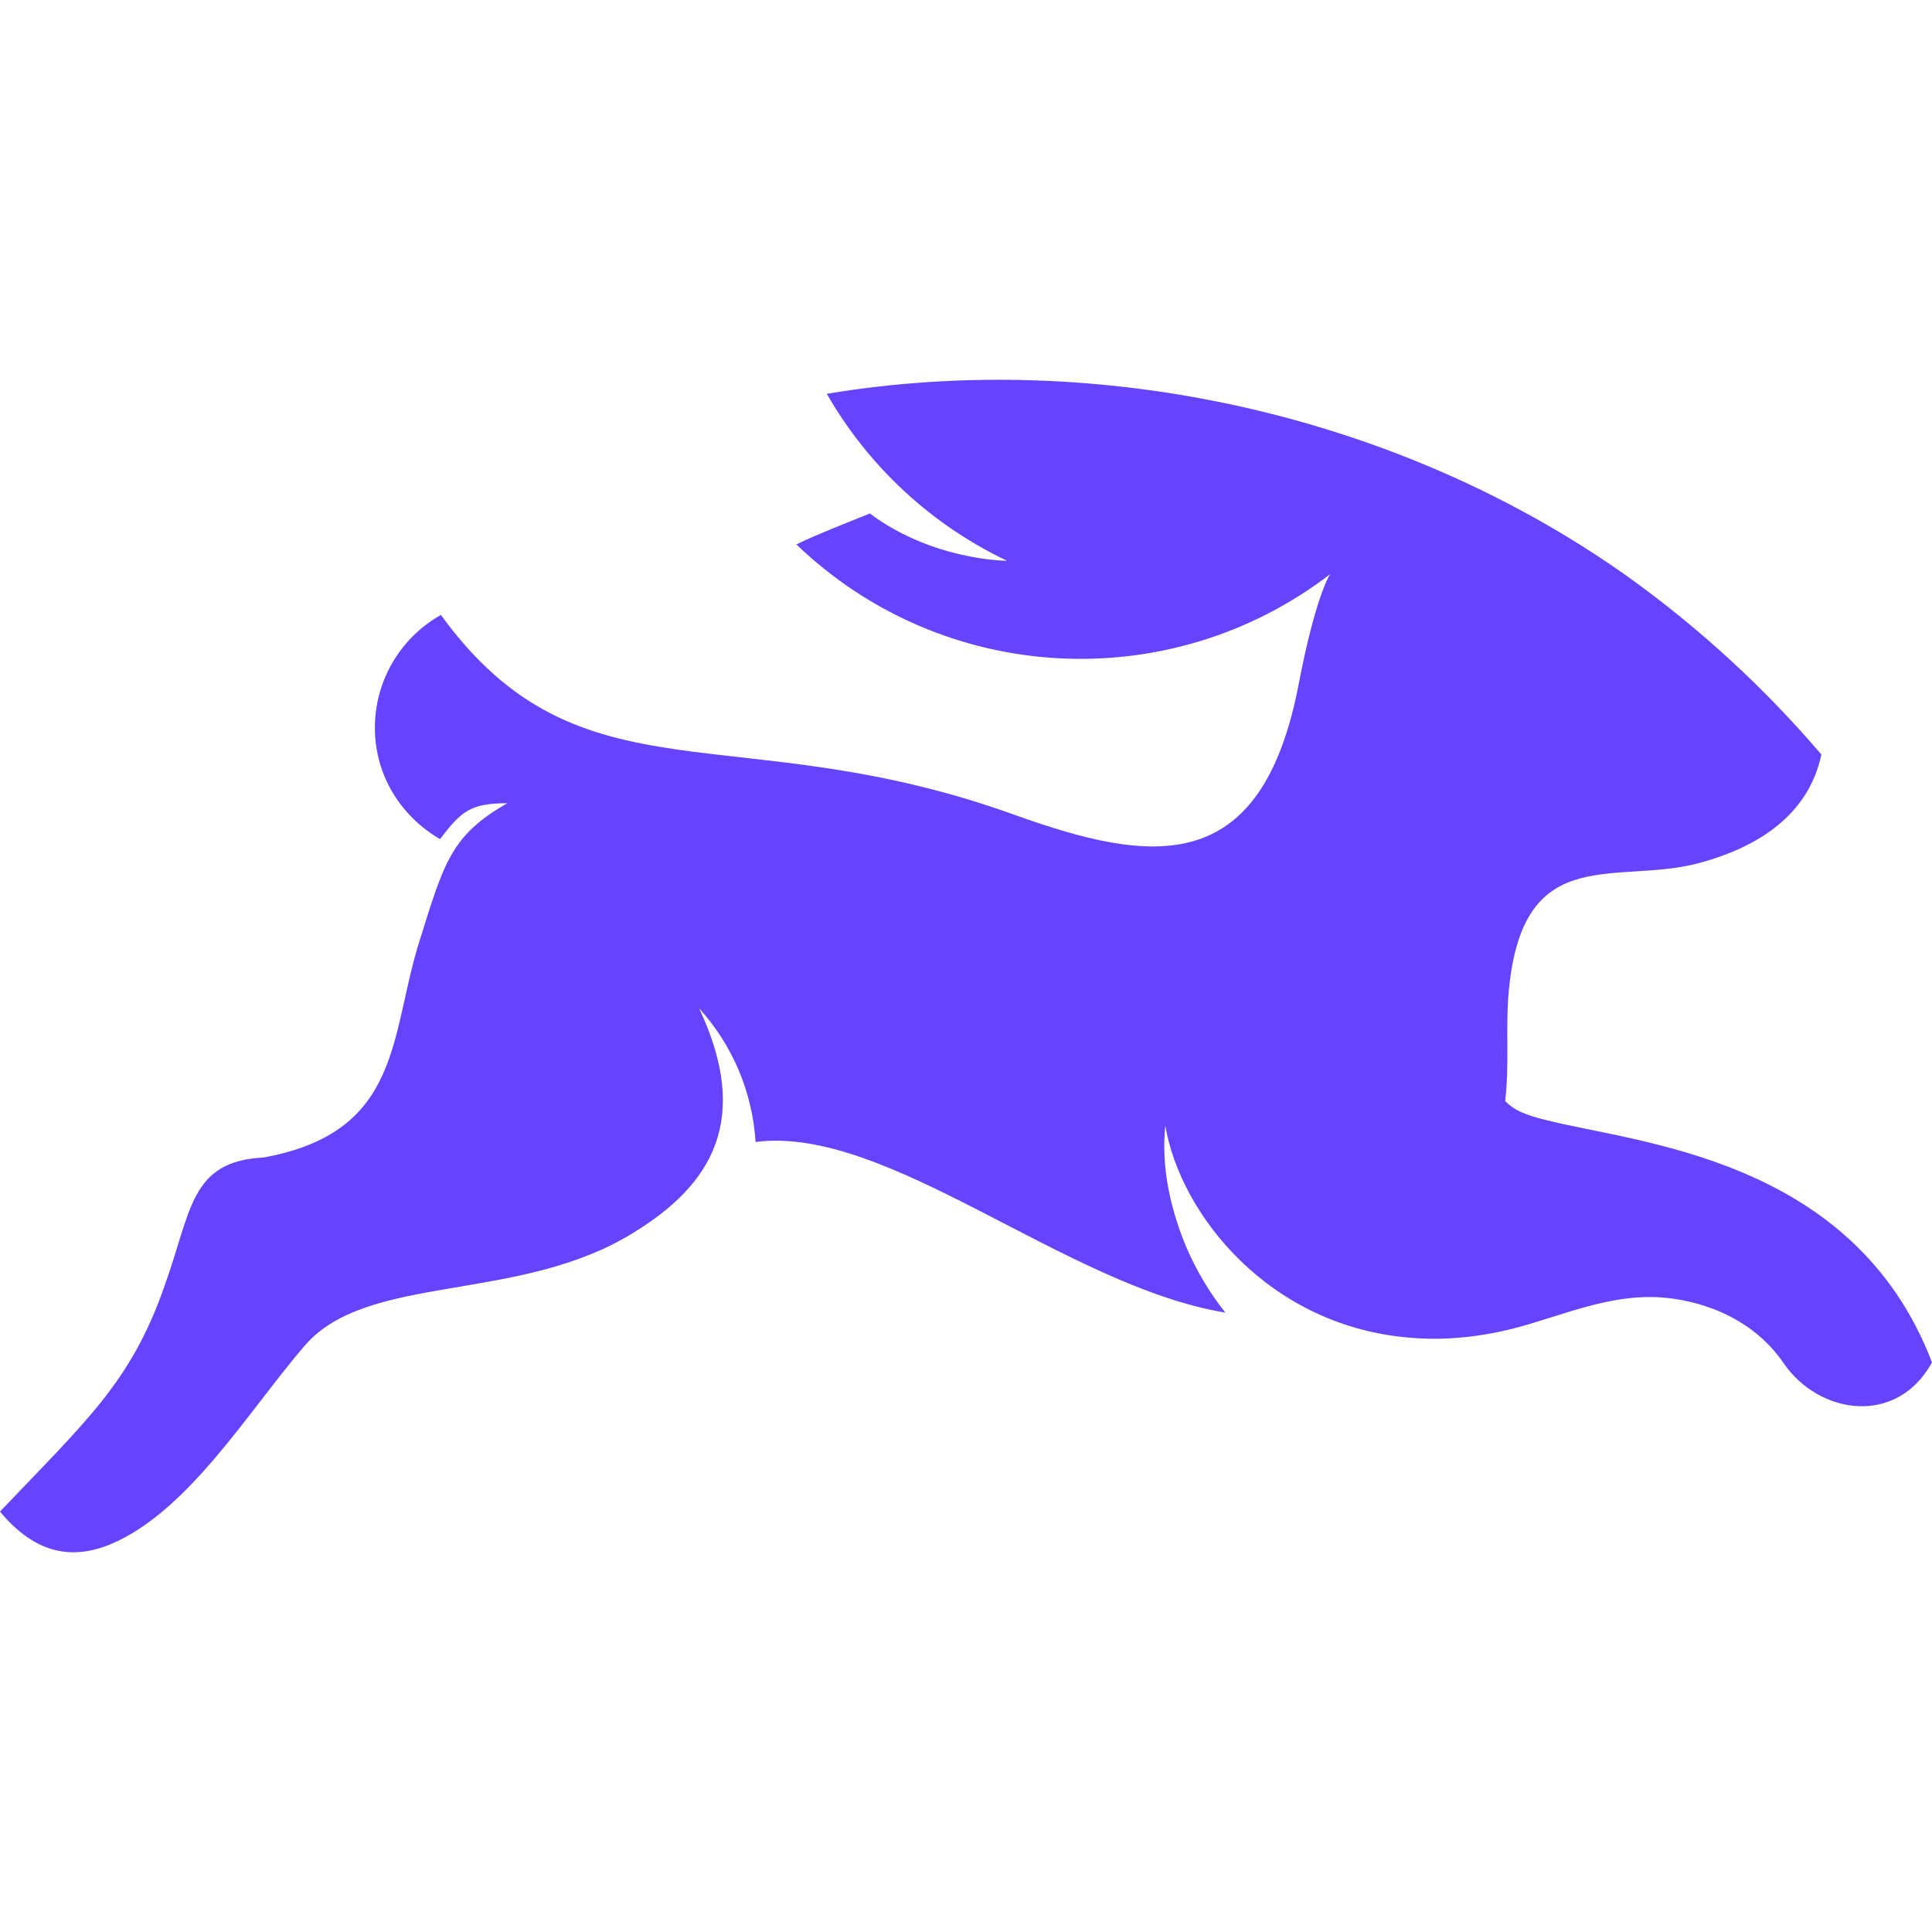
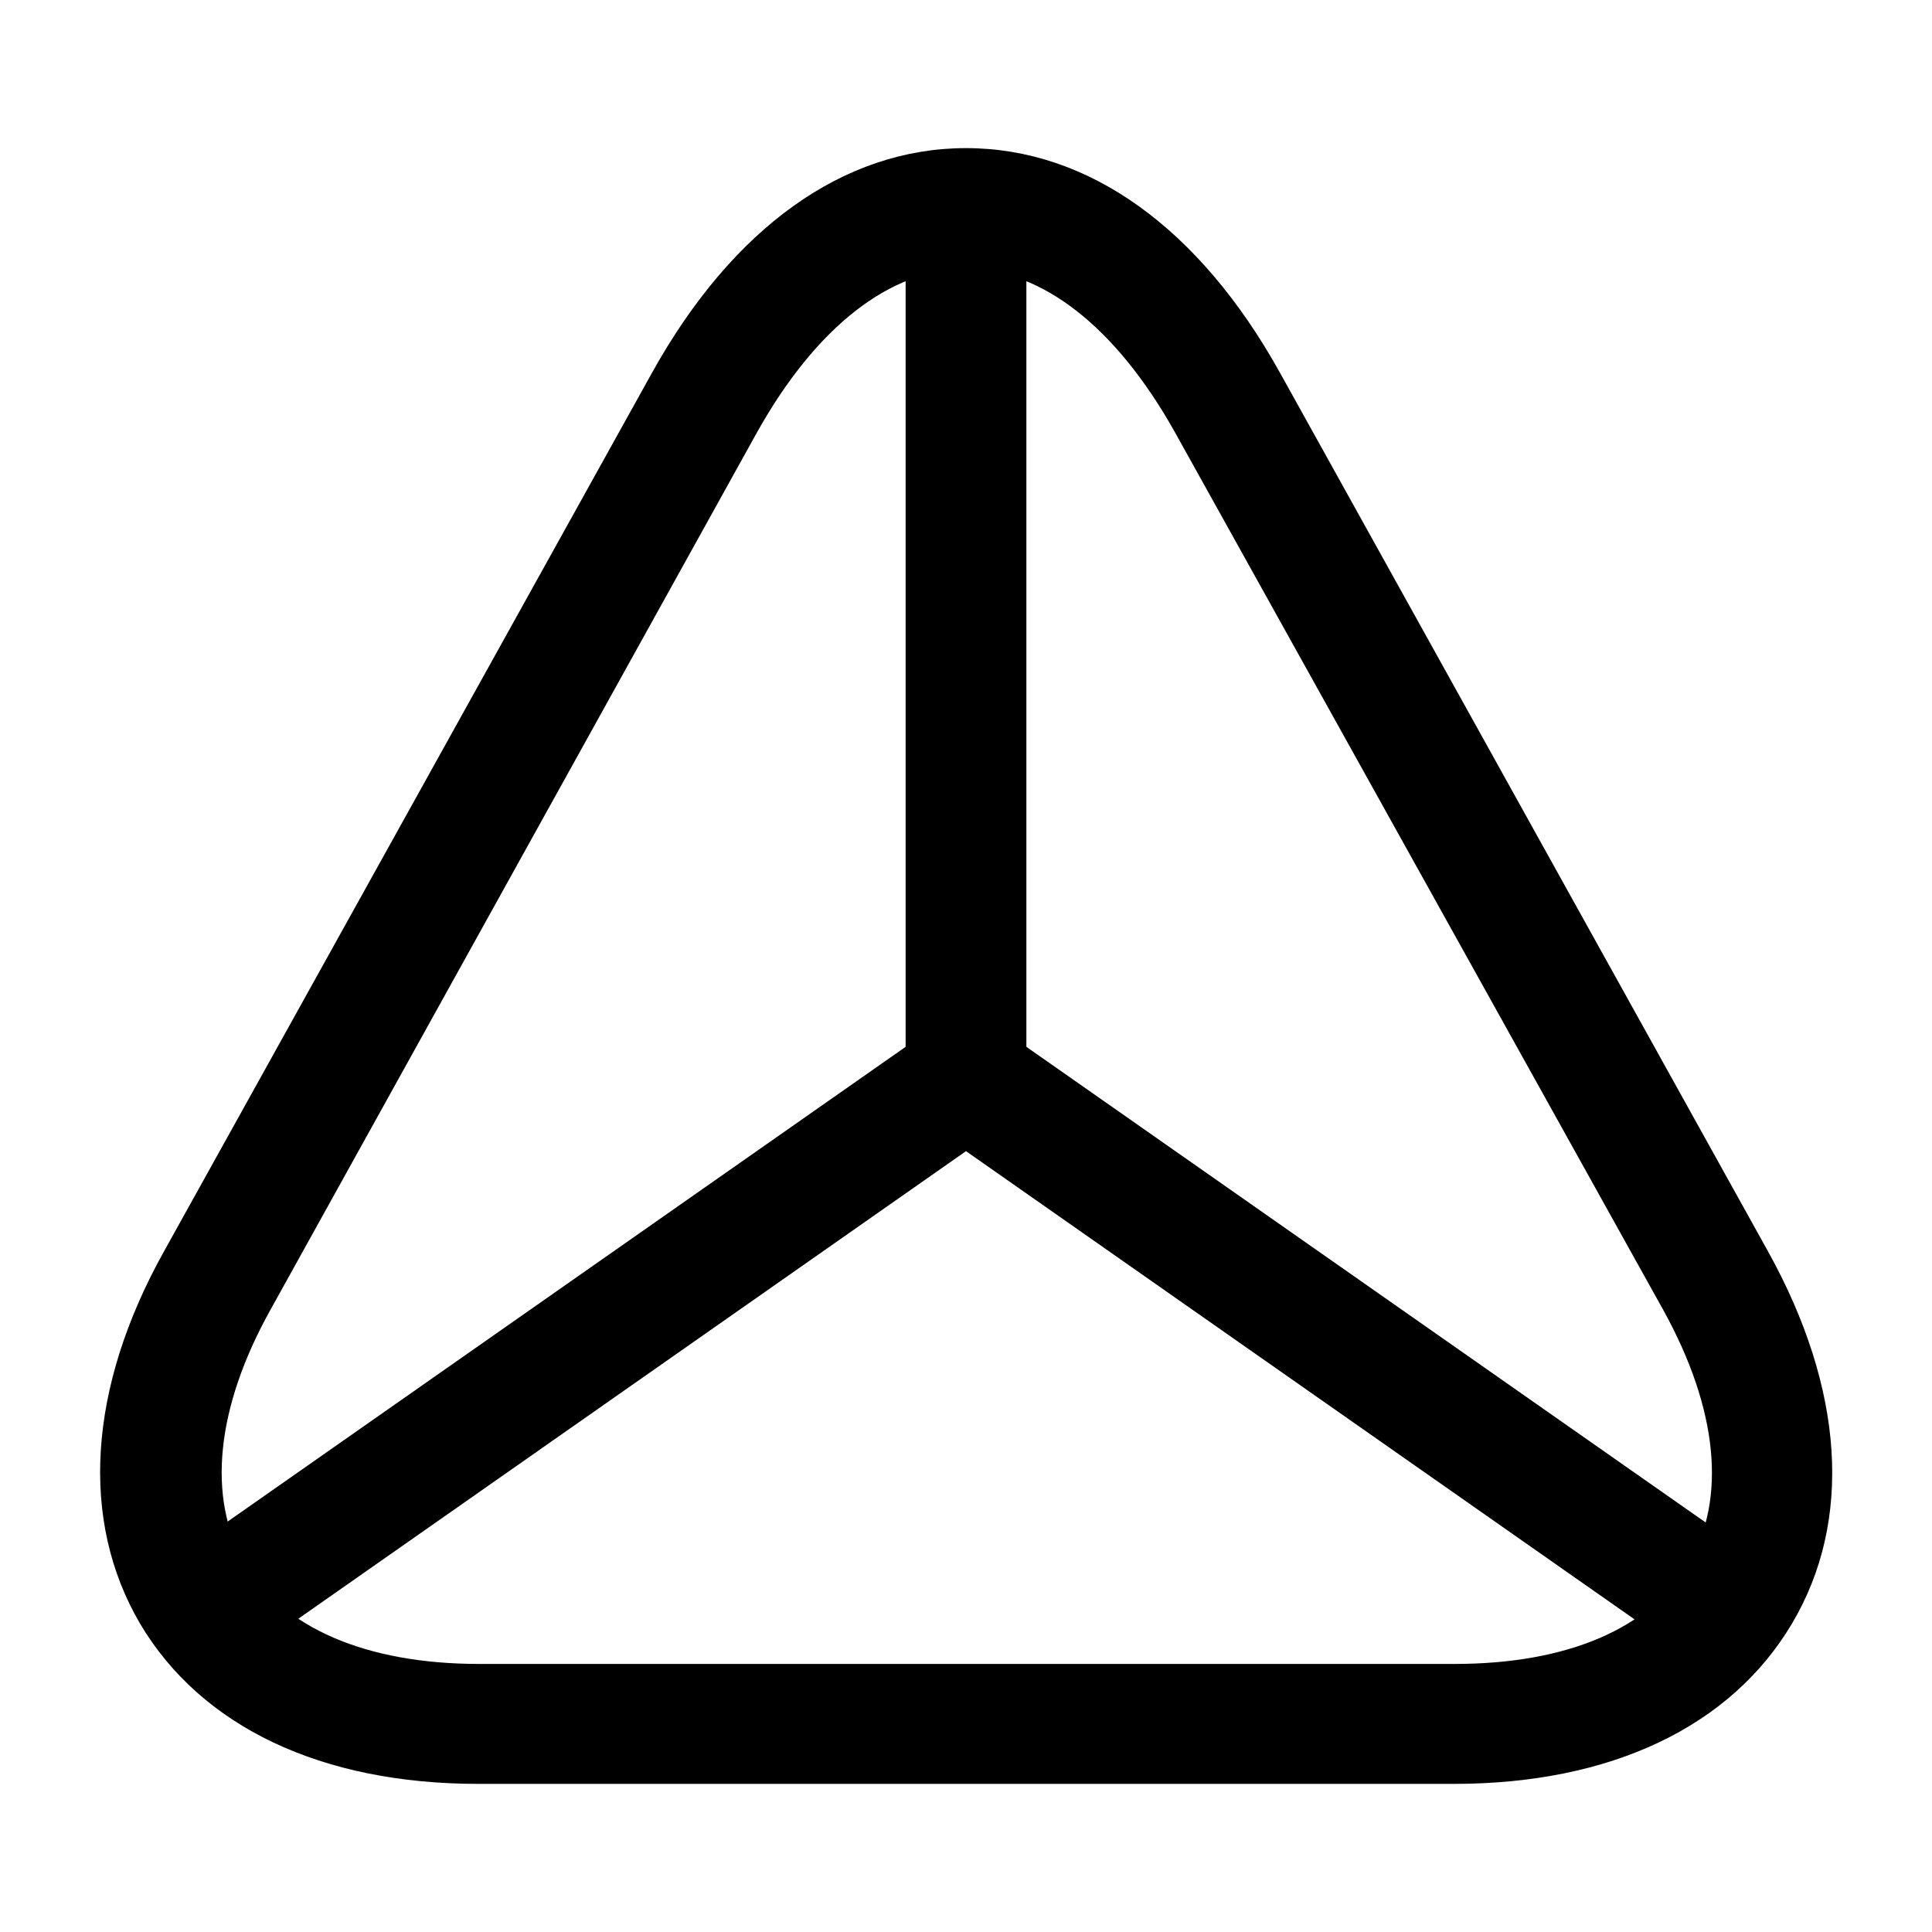
- <svg xmlns="http://www.w3.org/2000/svg" role="img" viewBox="0 0 24 24">
-   <path d="M19.187 13.909a1.74 1.74 0 0 1-.286-.092.657.657 0 0 1-.203-.139c.056-.488 0-.912.047-1.392.184-1.862 1.355-1.272 2.406-1.577.655-.184 1.31-.562 1.475-1.336a13.528 13.528 0 0 0-2.397-2.204c-2.85-2.028-6.574-2.84-9.958-2.277a5.113 5.113 0 0 0 2.238 2.074s-.917 0-1.703-.587c-.23.092-.692.274-.913.384a5.094 5.094 0 0 0 6.63.37c-.01.017-.185.285-.397 1.4-.47 2.38-1.826 2.195-3.504 1.596-3.485-1.264-5.403-.093-7.145-2.49-.507.286-.82.82-.82 1.402 0 .599.331 1.106.81 1.383.262-.348.38-.446.836-.446-.706.4-.79.75-1.094 1.718-.368 1.171-.212 2.37-1.936 2.683-.913.046-.894.664-1.226 1.586-.415 1.199-.968 1.678-2.047 2.812.443.535.904.6 1.374.406.968-.406 1.715-1.66 2.415-2.471.784-.904 2.665-.517 4.085-1.402.977-.599 1.457-1.41.811-2.784a2.72 2.72 0 0 1 .701 1.66c1.641-.213 3.836 1.788 5.836 2.12a3.574 3.574 0 0 1-.488-.82c-.23-.554-.304-1.06-.258-1.503.184 1.097 1.29 2.507 3.07 2.637.452.036.95-.019 1.466-.176.618-.184 1.19-.424 1.872-.295.507.093.977.35 1.272.784.443.645 1.41.784 1.844-.009-.977-2.554-3.67-2.72-4.813-3.015z" fill="#64f" />
+ <svg xmlns="http://www.w3.org/2000/svg" width="800px" height="800px" viewBox="0 0 24 24" fill="none">
+   <path d="M18.06 22.16H5.94C3.99 22.16 2.5 21.45 1.74 20.17C0.99 18.89 1.09 17.24 2.04 15.54L8.1 4.63C9.1 2.83 10.48 1.84 12 1.84C13.52 1.84 14.9 2.83 15.9 4.63L21.96 15.54C22.91 17.25 23.02 18.89 22.26 20.17C21.5 21.45 20.01 22.16 18.06 22.16ZM12 3.34C11.06 3.34 10.14 4.06 9.41 5.36L3.36 16.27C2.68 17.49 2.57 18.61 3.04 19.42C3.51 20.22 4.55 20.67 5.95 20.67H18.07C19.47 20.67 20.5 20.23 20.98 19.42C21.45 18.61 21.34 17.5 20.66 16.27L14.59 5.36C13.86 4.06 12.94 3.34 12 3.34Z" fill="#000000" />
+   <path d="M21.44 20.75C21.29 20.75 21.14 20.71 21.01 20.61L12 14.3L2.99 20.61C2.65 20.85 2.18 20.77 1.95 20.43C1.71 20.09 1.79 19.62 2.13 19.39L11.57 12.78C11.83 12.6 12.17 12.6 12.43 12.78L21.87 19.39C22.21 19.63 22.29 20.1 22.05 20.43C21.91 20.64 21.68 20.75 21.44 20.75Z" fill="#000000" />
+   <path d="M12 14.14C11.59 14.14 11.25 13.8 11.25 13.39V3C11.25 2.59 11.59 2.25 12 2.25C12.41 2.25 12.75 2.59 12.75 3V13.39C12.75 13.8 12.41 14.14 12 14.14Z" fill="#000000" />
</svg>
